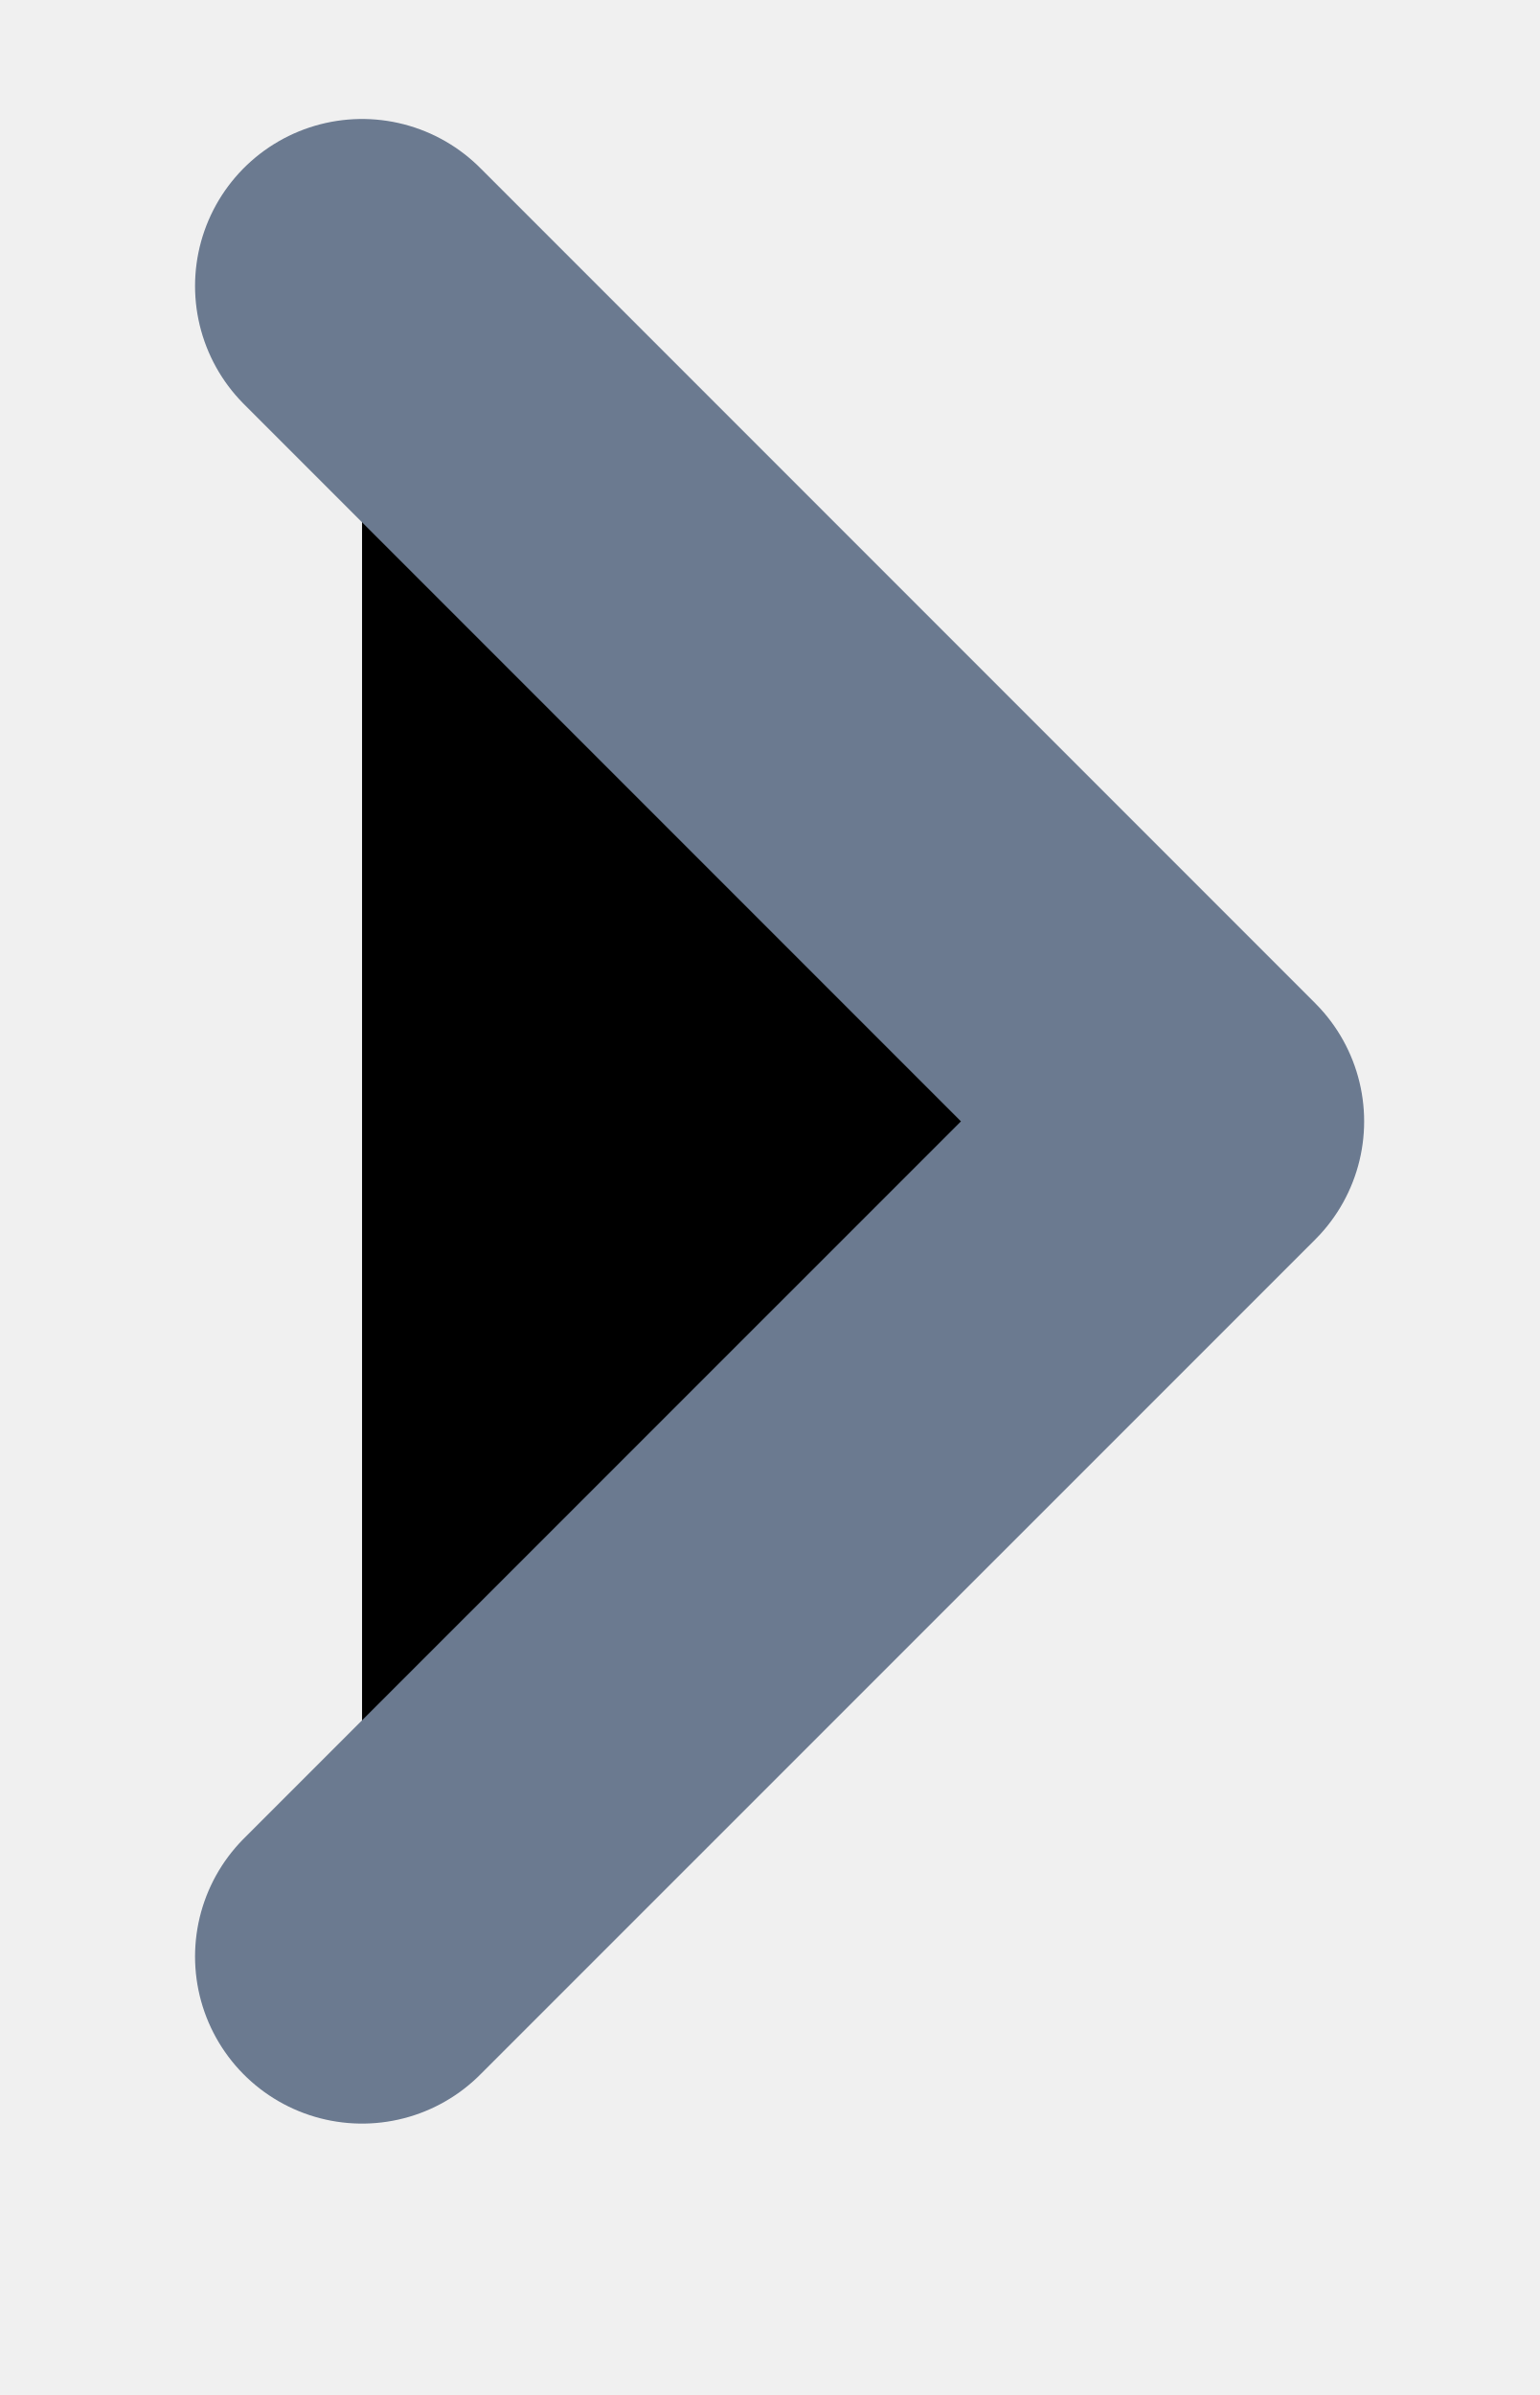
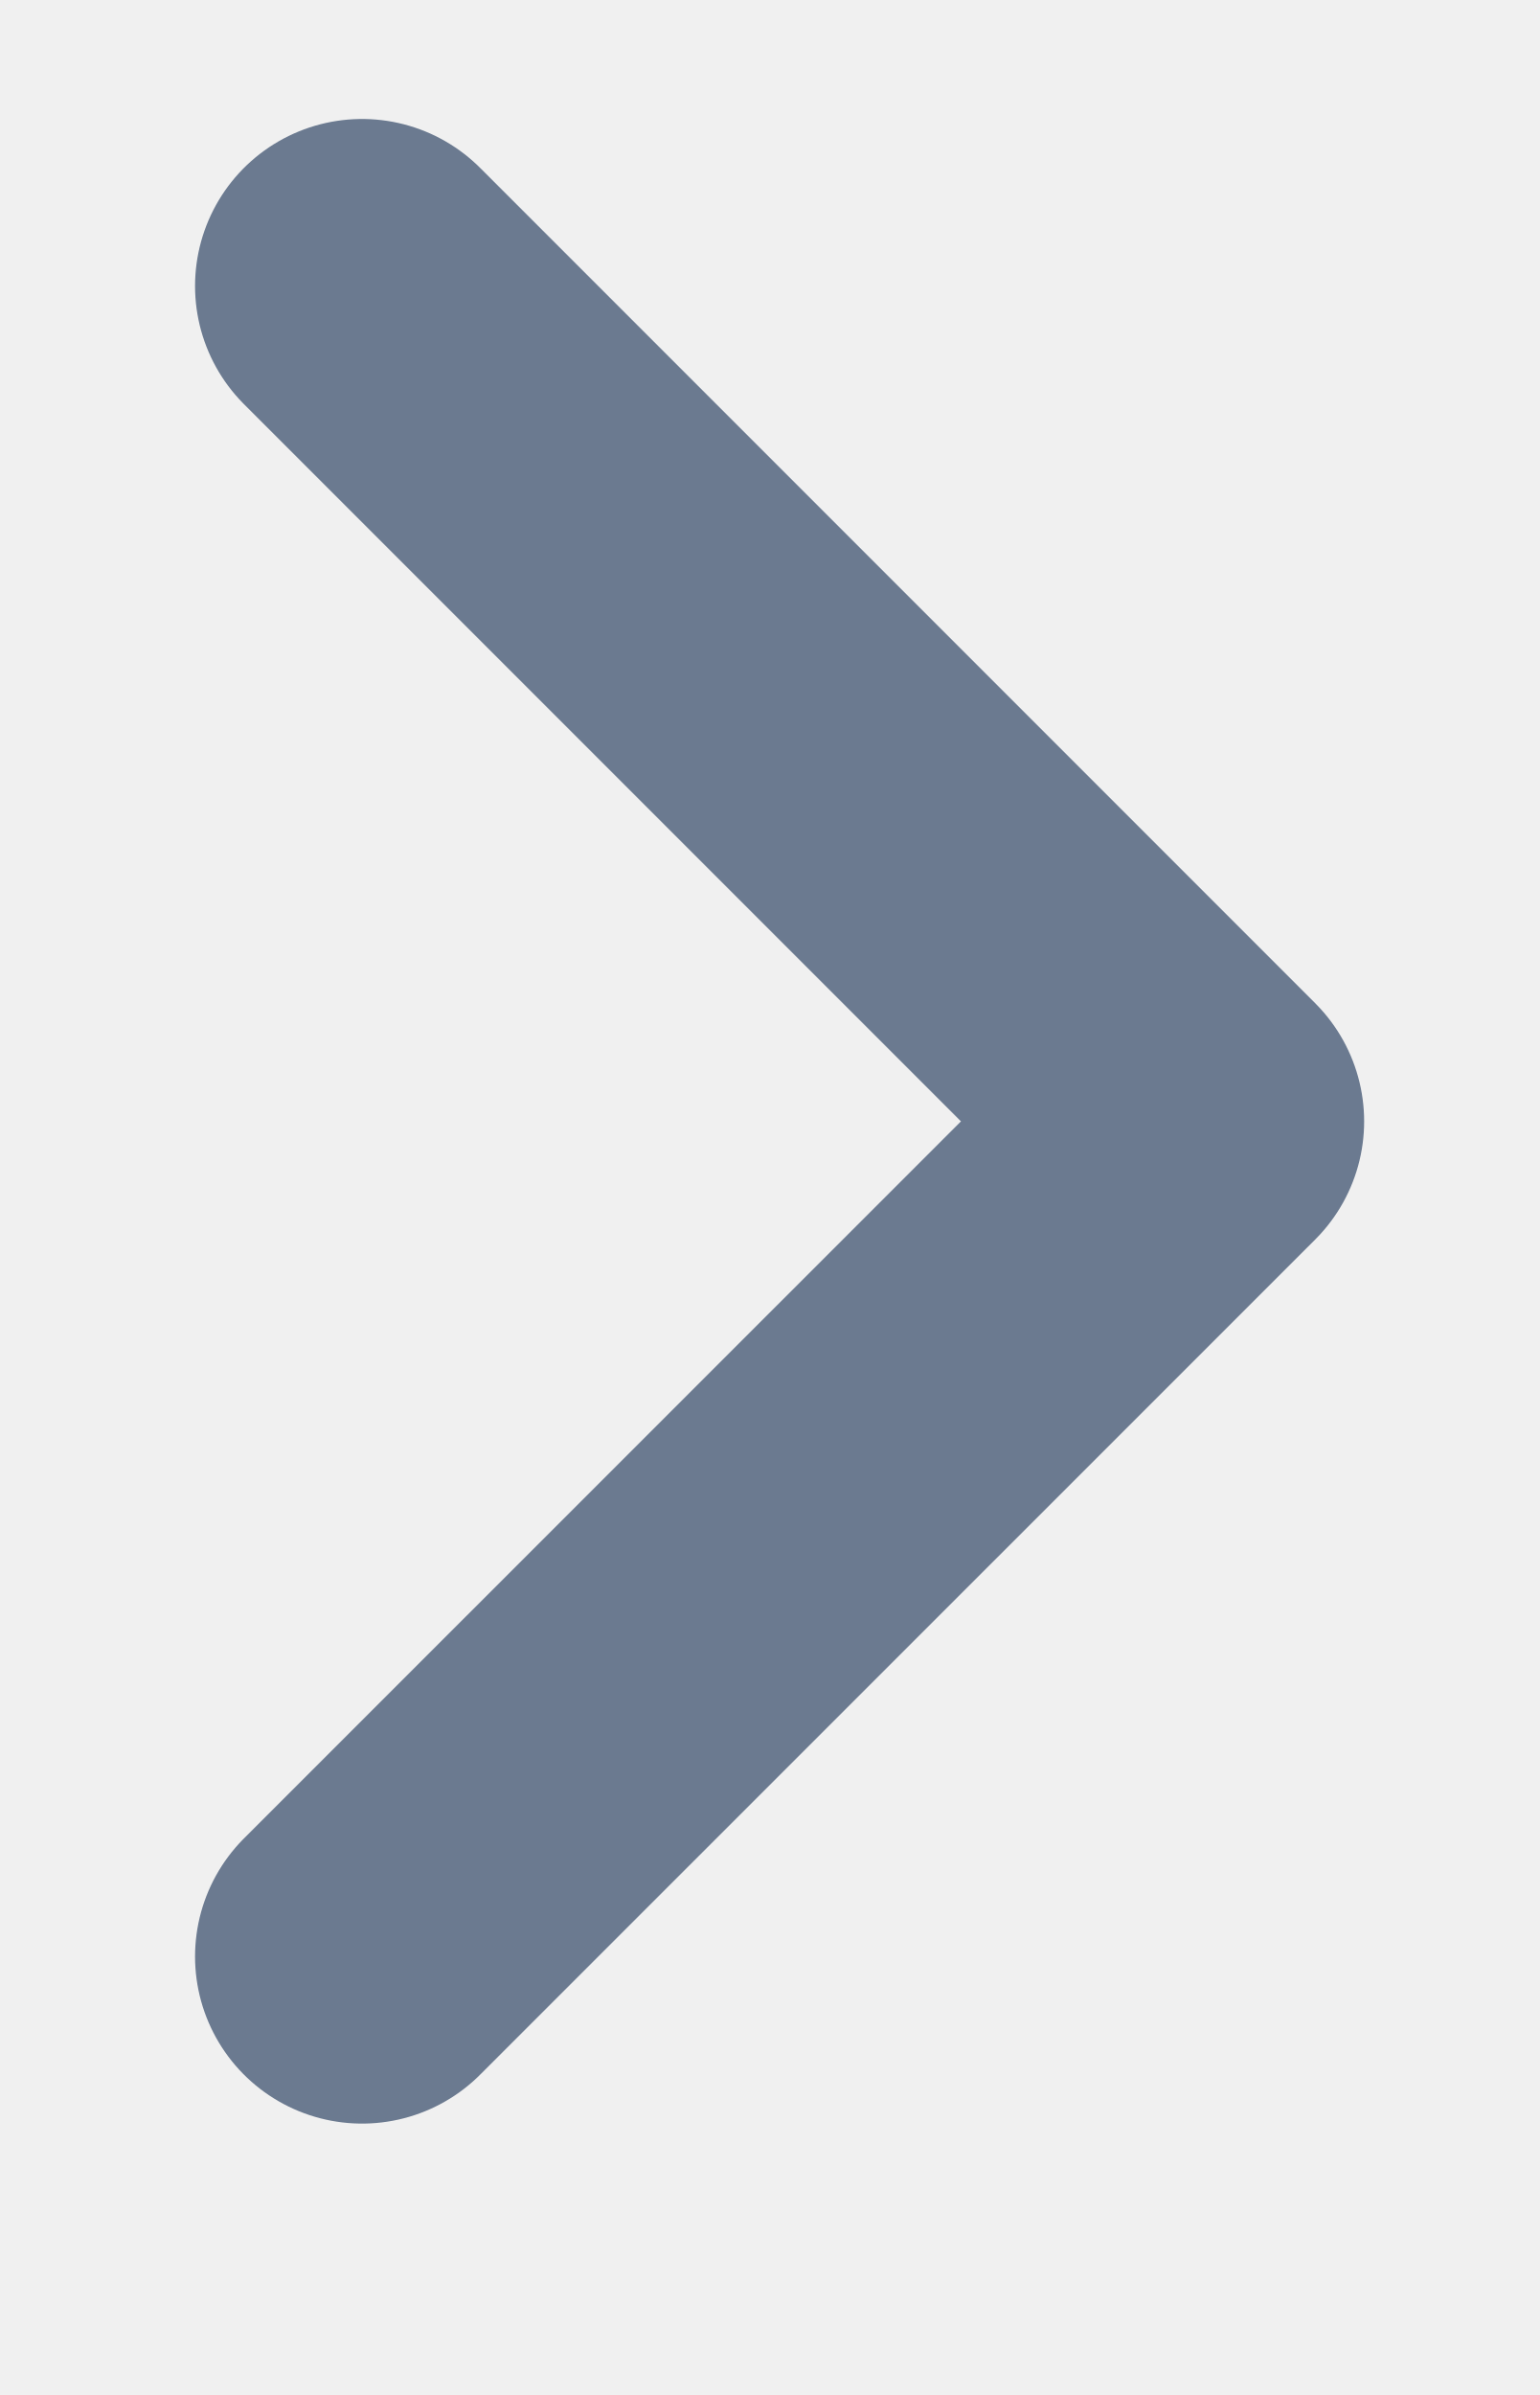
- <svg xmlns="http://www.w3.org/2000/svg" width="9" height="14" viewBox="336 165 9 14">
-   <defs>
-     <filter id="filter1_d_586_24042" x="11" y="141" width="352" height="211" filterUnits="userSpaceOnUse" color-interpolation-filters="sRGB">
-       <feFlood flood-opacity="0" result="BackgroundImageFix" />
-       <feColorMatrix in="SourceAlpha" type="matrix" values="0 0 0 0 0 0 0 0 0 0 0 0 0 0 0 0 0 0 127 0" result="hardAlpha" />
-       <feOffset />
-       <feGaussianBlur stdDeviation="2" />
-       <feComposite in2="hardAlpha" operator="out" />
-       <feColorMatrix type="matrix" values="0 0 0 0 0 0 0 0 0 0 0 0 0 0 0 0 0 0 0.06 0" />
-       <feBlend mode="normal" in2="BackgroundImageFix" result="effect1_dropShadow_586_24042" />
-       <feBlend mode="normal" in="SourceGraphic" in2="effect1_dropShadow_586_24042" result="shape" />
-     </filter>
-     <filter id="filter2_d_586_24042" x="12" y="670" width="352" height="67" filterUnits="userSpaceOnUse" color-interpolation-filters="sRGB">
-       <feFlood flood-opacity="0" result="BackgroundImageFix" />
-       <feColorMatrix in="SourceAlpha" type="matrix" values="0 0 0 0 0 0 0 0 0 0 0 0 0 0 0 0 0 0 127 0" result="hardAlpha" />
-       <feOffset />
-       <feGaussianBlur stdDeviation="2" />
-       <feComposite in2="hardAlpha" operator="out" />
-       <feColorMatrix type="matrix" values="0 0 0 0 0 0 0 0 0 0 0 0 0 0 0 0 0 0 0.06 0" />
-       <feBlend mode="normal" in2="BackgroundImageFix" result="effect1_dropShadow_586_24042" />
-       <feBlend mode="normal" in="SourceGraphic" in2="effect1_dropShadow_586_24042" result="shape" />
-     </filter>
-     <filter id="filter3_d_586_24042" x="12" y="381" width="352" height="261" filterUnits="userSpaceOnUse" color-interpolation-filters="sRGB">
-       <feFlood flood-opacity="0" result="BackgroundImageFix" />
-       <feColorMatrix in="SourceAlpha" type="matrix" values="0 0 0 0 0 0 0 0 0 0 0 0 0 0 0 0 0 0 127 0" result="hardAlpha" />
-       <feOffset />
-       <feGaussianBlur stdDeviation="2" />
-       <feComposite in2="hardAlpha" operator="out" />
-       <feColorMatrix type="matrix" values="0 0 0 0 0 0 0 0 0 0 0 0 0 0 0 0 0 0 0.06 0" />
-       <feBlend mode="normal" in2="BackgroundImageFix" result="effect1_dropShadow_586_24042" />
-       <feBlend mode="normal" in="SourceGraphic" in2="effect1_dropShadow_586_24042" result="shape" />
-     </filter>
-     <filter id="filter4_d_586_24042" x="37.324" y="50.337" width="8.092" height="8.346" filterUnits="userSpaceOnUse" color-interpolation-filters="sRGB">
-       <feFlood flood-opacity="0" result="BackgroundImageFix" />
-       <feColorMatrix in="SourceAlpha" type="matrix" values="0 0 0 0 0 0 0 0 0 0 0 0 0 0 0 0 0 0 127 0" result="hardAlpha" />
-       <feOffset dx="-0.302" dy="1.057" />
-       <feGaussianBlur stdDeviation="0.944" />
-       <feComposite in2="hardAlpha" operator="out" />
-       <feColorMatrix type="matrix" values="0 0 0 0 0.685 0 0 0 0 0.741 0 0 0 0 0.783 0 0 0 1 0" />
-       <feBlend mode="normal" in2="BackgroundImageFix" result="effect1_dropShadow_586_24042" />
-       <feBlend mode="normal" in="SourceGraphic" in2="effect1_dropShadow_586_24042" result="shape" />
-     </filter>
-     <filter id="filter5_d_586_24042" x="21.636" y="54.284" width="15.421" height="7.595" filterUnits="userSpaceOnUse" color-interpolation-filters="sRGB">
-       <feFlood flood-opacity="0" result="BackgroundImageFix" />
-       <feColorMatrix in="SourceAlpha" type="matrix" values="0 0 0 0 0 0 0 0 0 0 0 0 0 0 0 0 0 0 127 0" result="hardAlpha" />
-       <feOffset dy="0.152" />
-       <feGaussianBlur stdDeviation="0.266" />
-       <feComposite in2="hardAlpha" operator="out" />
-       <feColorMatrix type="matrix" values="0 0 0 0 0 0 0 0 0 0 0 0 0 0 0 0 0 0 0.28 0" />
-       <feBlend mode="normal" in2="BackgroundImageFix" result="effect1_dropShadow_586_24042" />
-       <feBlend mode="normal" in="SourceGraphic" in2="effect1_dropShadow_586_24042" result="shape" />
-     </filter>
-     <filter id="filter6_f_586_24042" x="19.784" y="64.186" width="28.999" height="1.737" filterUnits="userSpaceOnUse" color-interpolation-filters="sRGB">
-       <feFlood flood-opacity="0" result="BackgroundImageFix" />
-       <feBlend mode="normal" in="SourceGraphic" in2="BackgroundImageFix" result="shape" />
-       <feGaussianBlur stdDeviation="0.264" result="effect1_foregroundBlur_586_24042" />
-     </filter>
-     <filter id="filter7_f_586_24042" x="19.331" y="64.677" width="29.677" height="0.681" filterUnits="userSpaceOnUse" color-interpolation-filters="sRGB">
-       <feFlood flood-opacity="0" result="BackgroundImageFix" />
-       <feBlend mode="normal" in="SourceGraphic" in2="BackgroundImageFix" result="shape" />
-       <feGaussianBlur stdDeviation="0.076" result="effect1_foregroundBlur_586_24042" />
-     </filter>
-     <linearGradient id="paint0_linear_586_24042" x1="41.742" y1="51.208" x2="41.659" y2="55.697" gradientUnits="userSpaceOnUse">
-       <stop stop-color="#F3F9FE" />
-       <stop offset="1" stop-color="#E1ECF4" />
-     </linearGradient>
-     <clipPath id="clip0_586_24042">
-       <rect width="375" height="812" fill="white" />
-     </clipPath>
-   </defs>
-   <path d="M338.117 166.672L343 171.555L338.117 176.437" stroke="#6B7A90" stroke-width="1.953" stroke-linecap="round" stroke-linejoin="round" />
+ <svg xmlns="http://www.w3.org/2000/svg" width="9" height="14" viewBox="336 165 9 14" fill="none">
+   <path d="M338.117 166.672L343 171.555L338.117 176.437" stroke-width="1.953" stroke-linecap="round" stroke-linejoin="round" stroke="#6B7A90" />
</svg>
